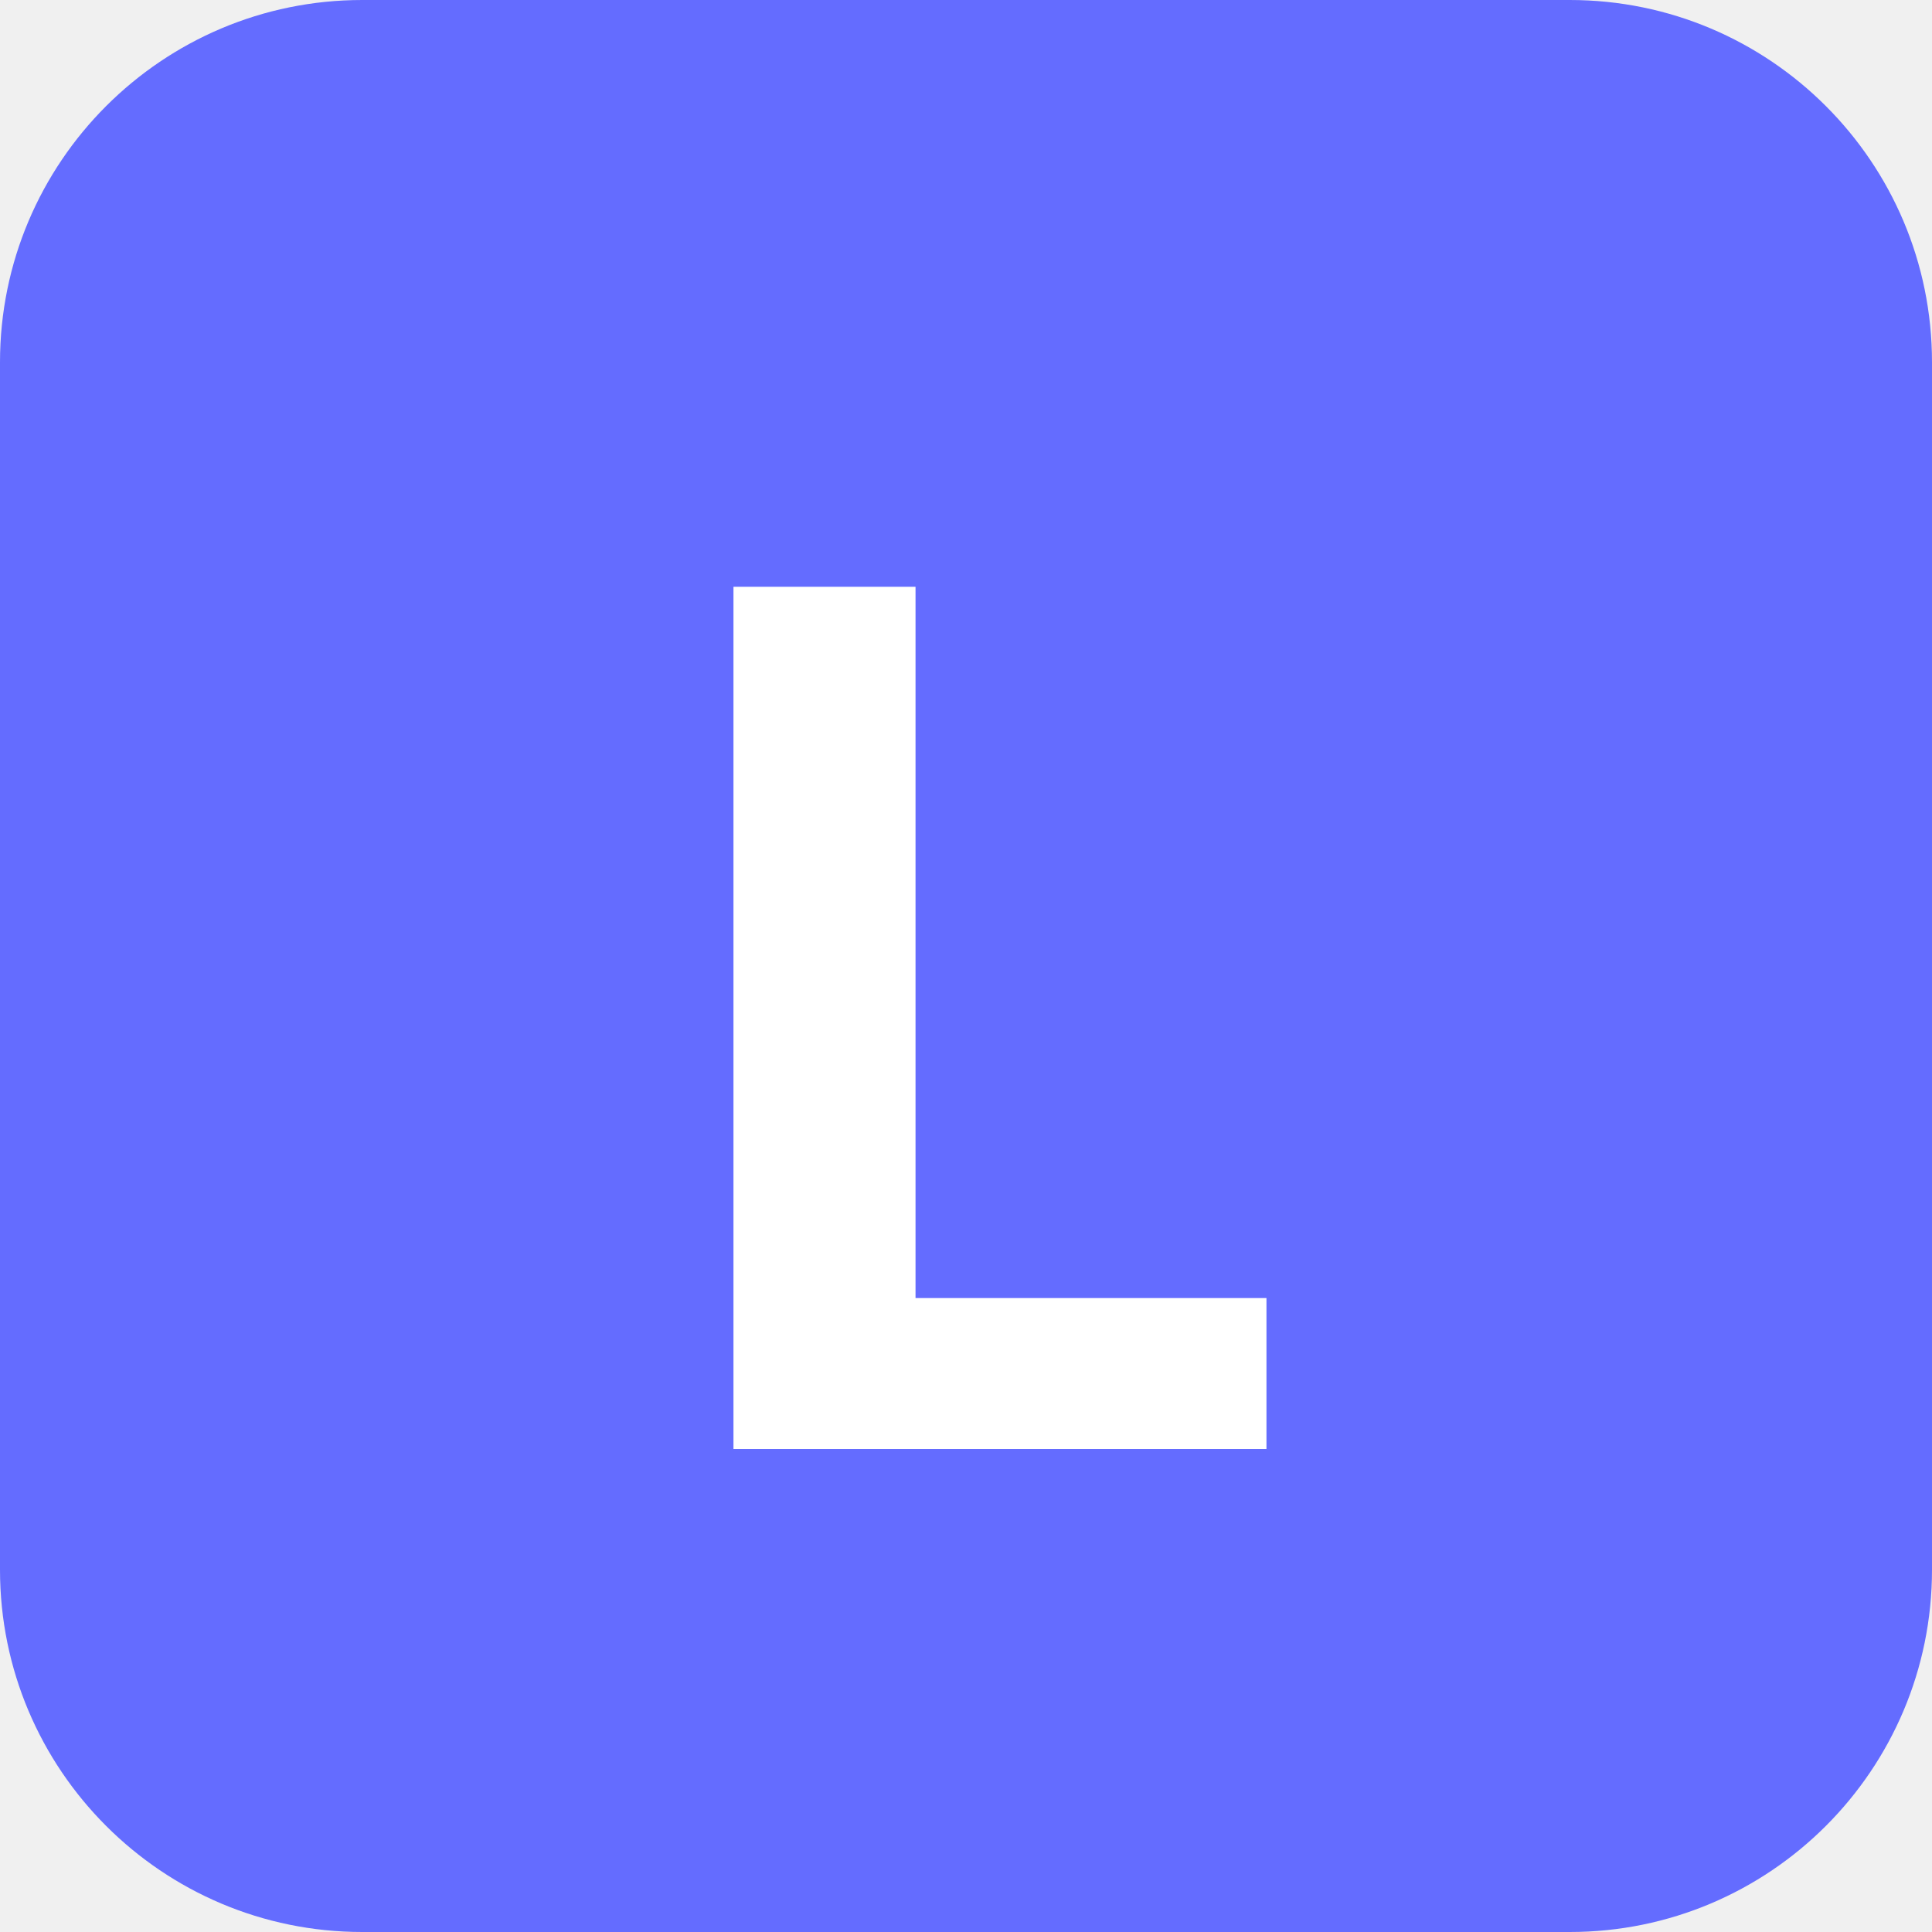
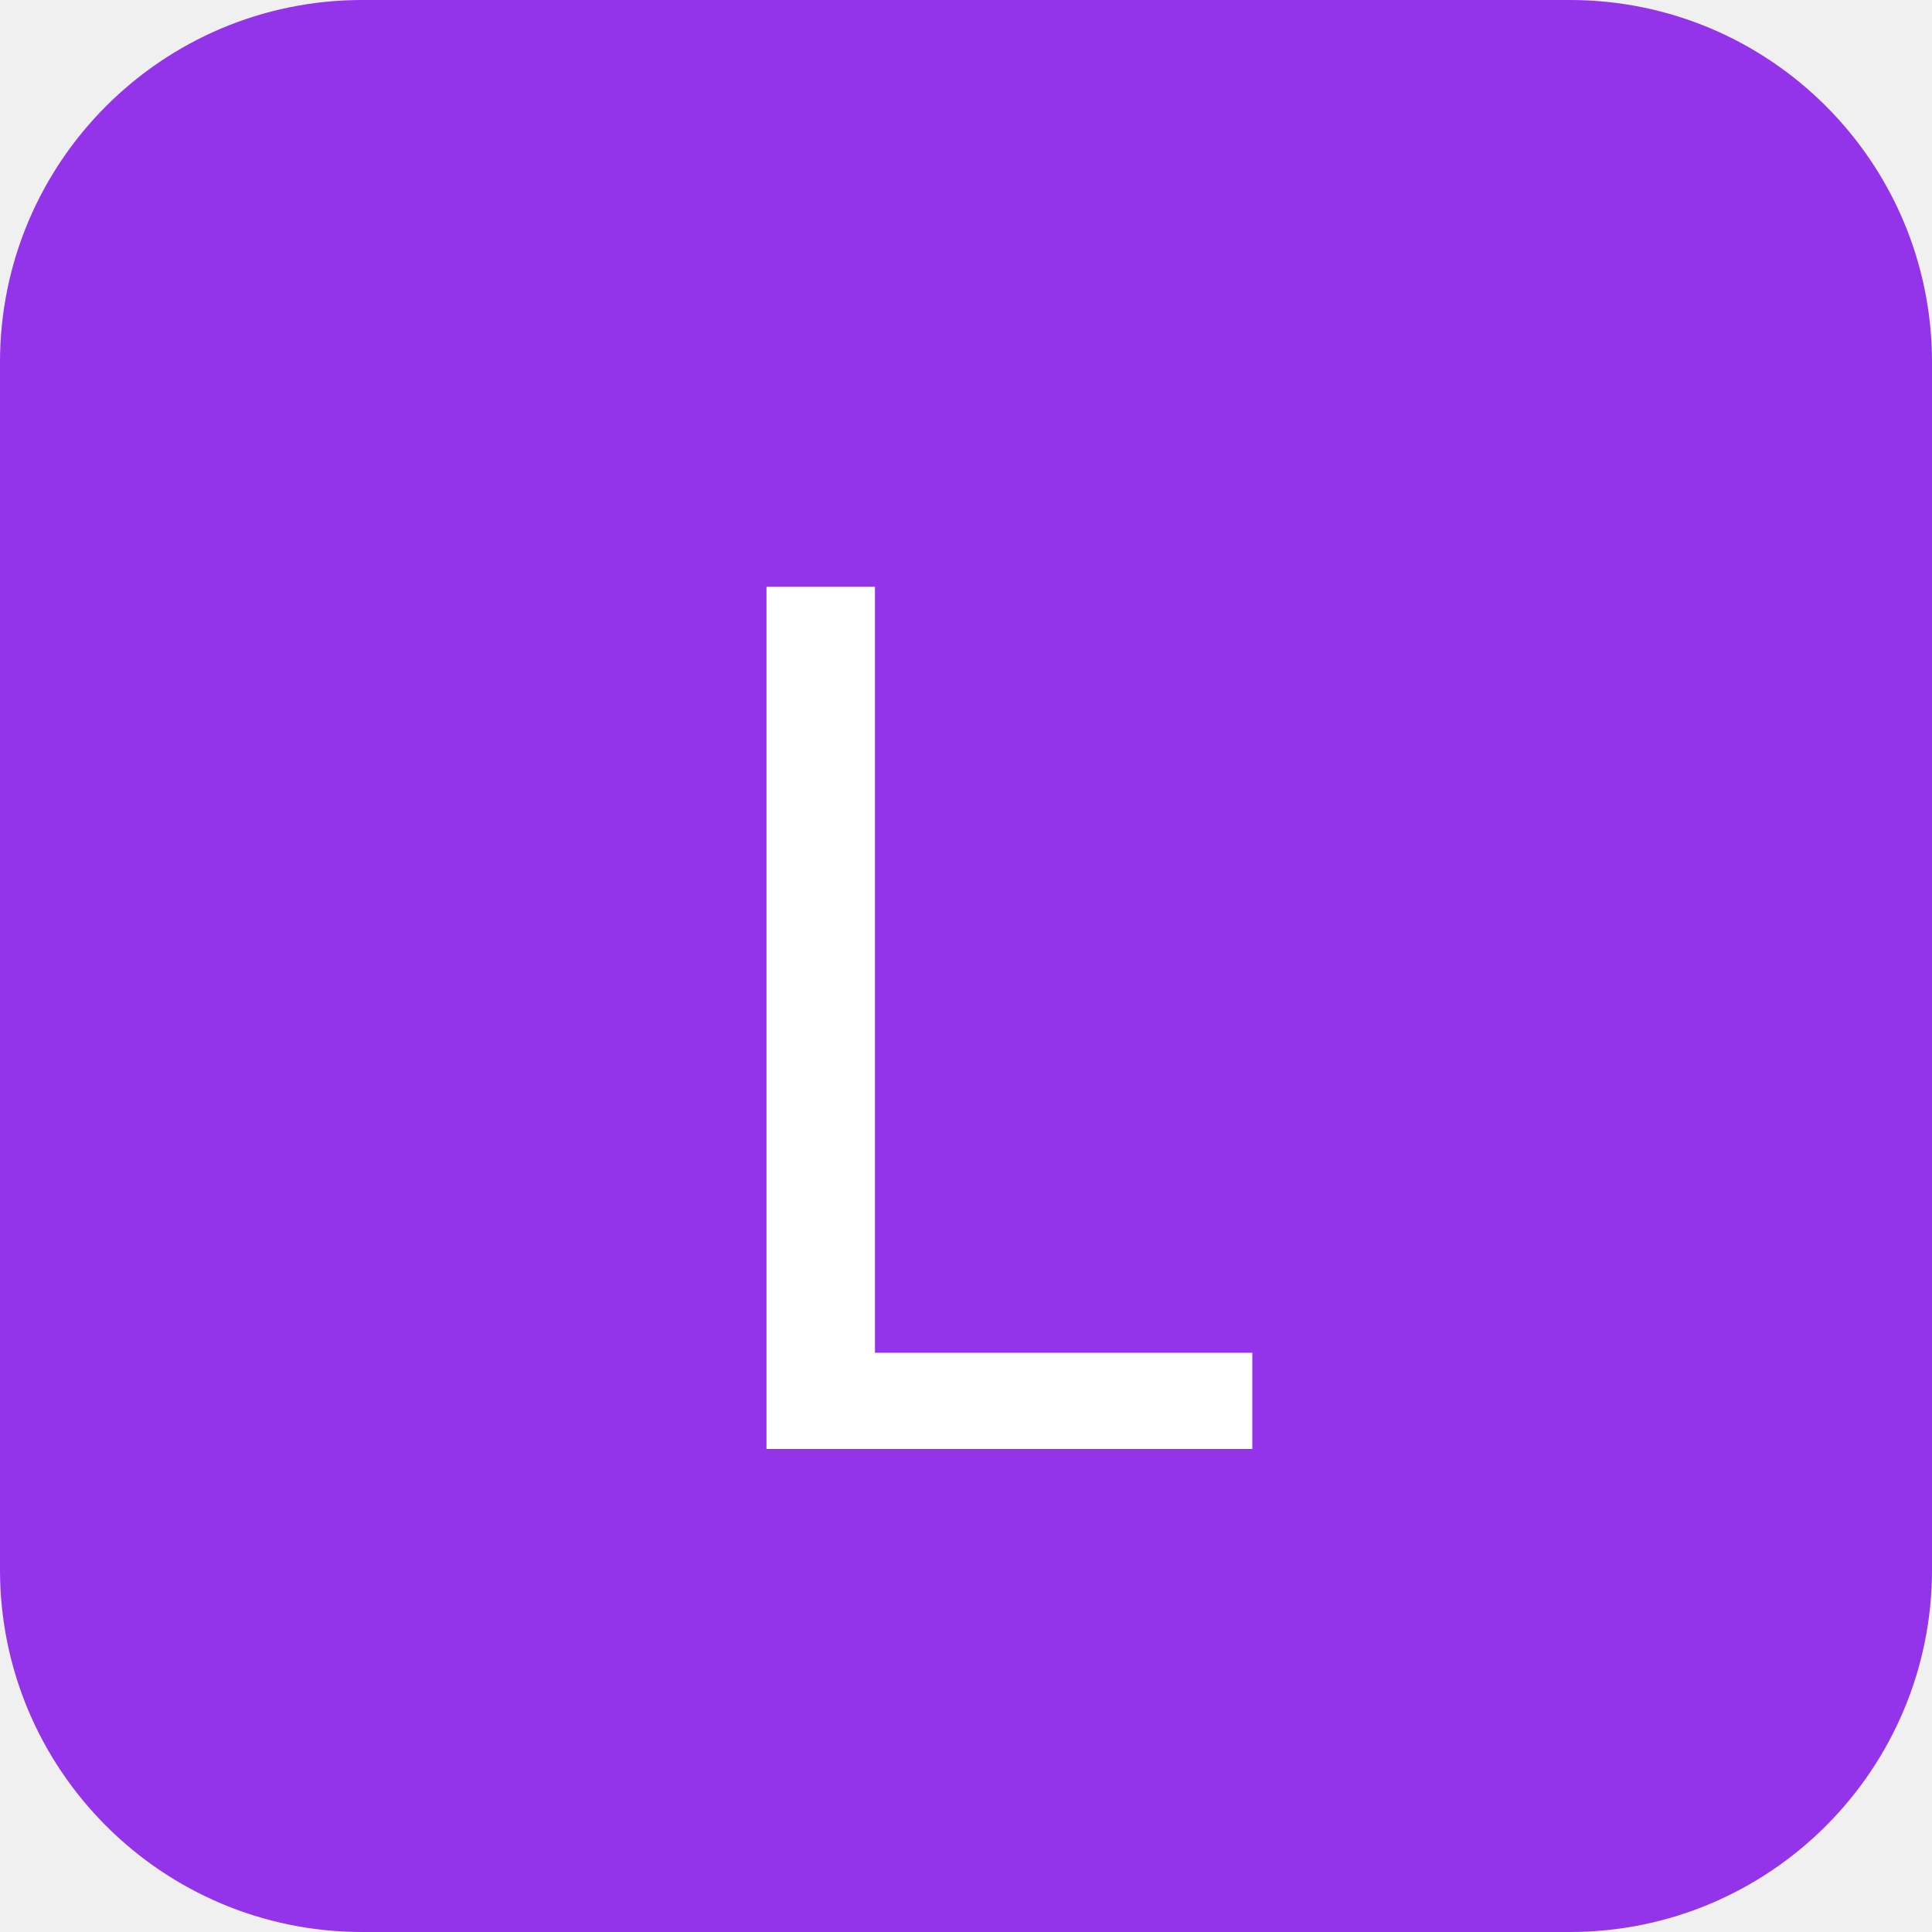
<svg xmlns="http://www.w3.org/2000/svg" viewBox="0 0 32 32">
-   <rect width="32" height="32" rx="6" fill="#646cff" />
-   <text x="16" y="24" font-family="system-ui, sans-serif" font-size="20" font-weight="bold" text-anchor="middle" fill="white">L</text>
+   <rect width="32" height="32" rx="6" fill="#9333ea" />
+   <text x="16" y="24" font-family="system-ui, sans-serif" font-size="20" font-weight="500" text-anchor="middle" fill="white">L</text>
</svg>
